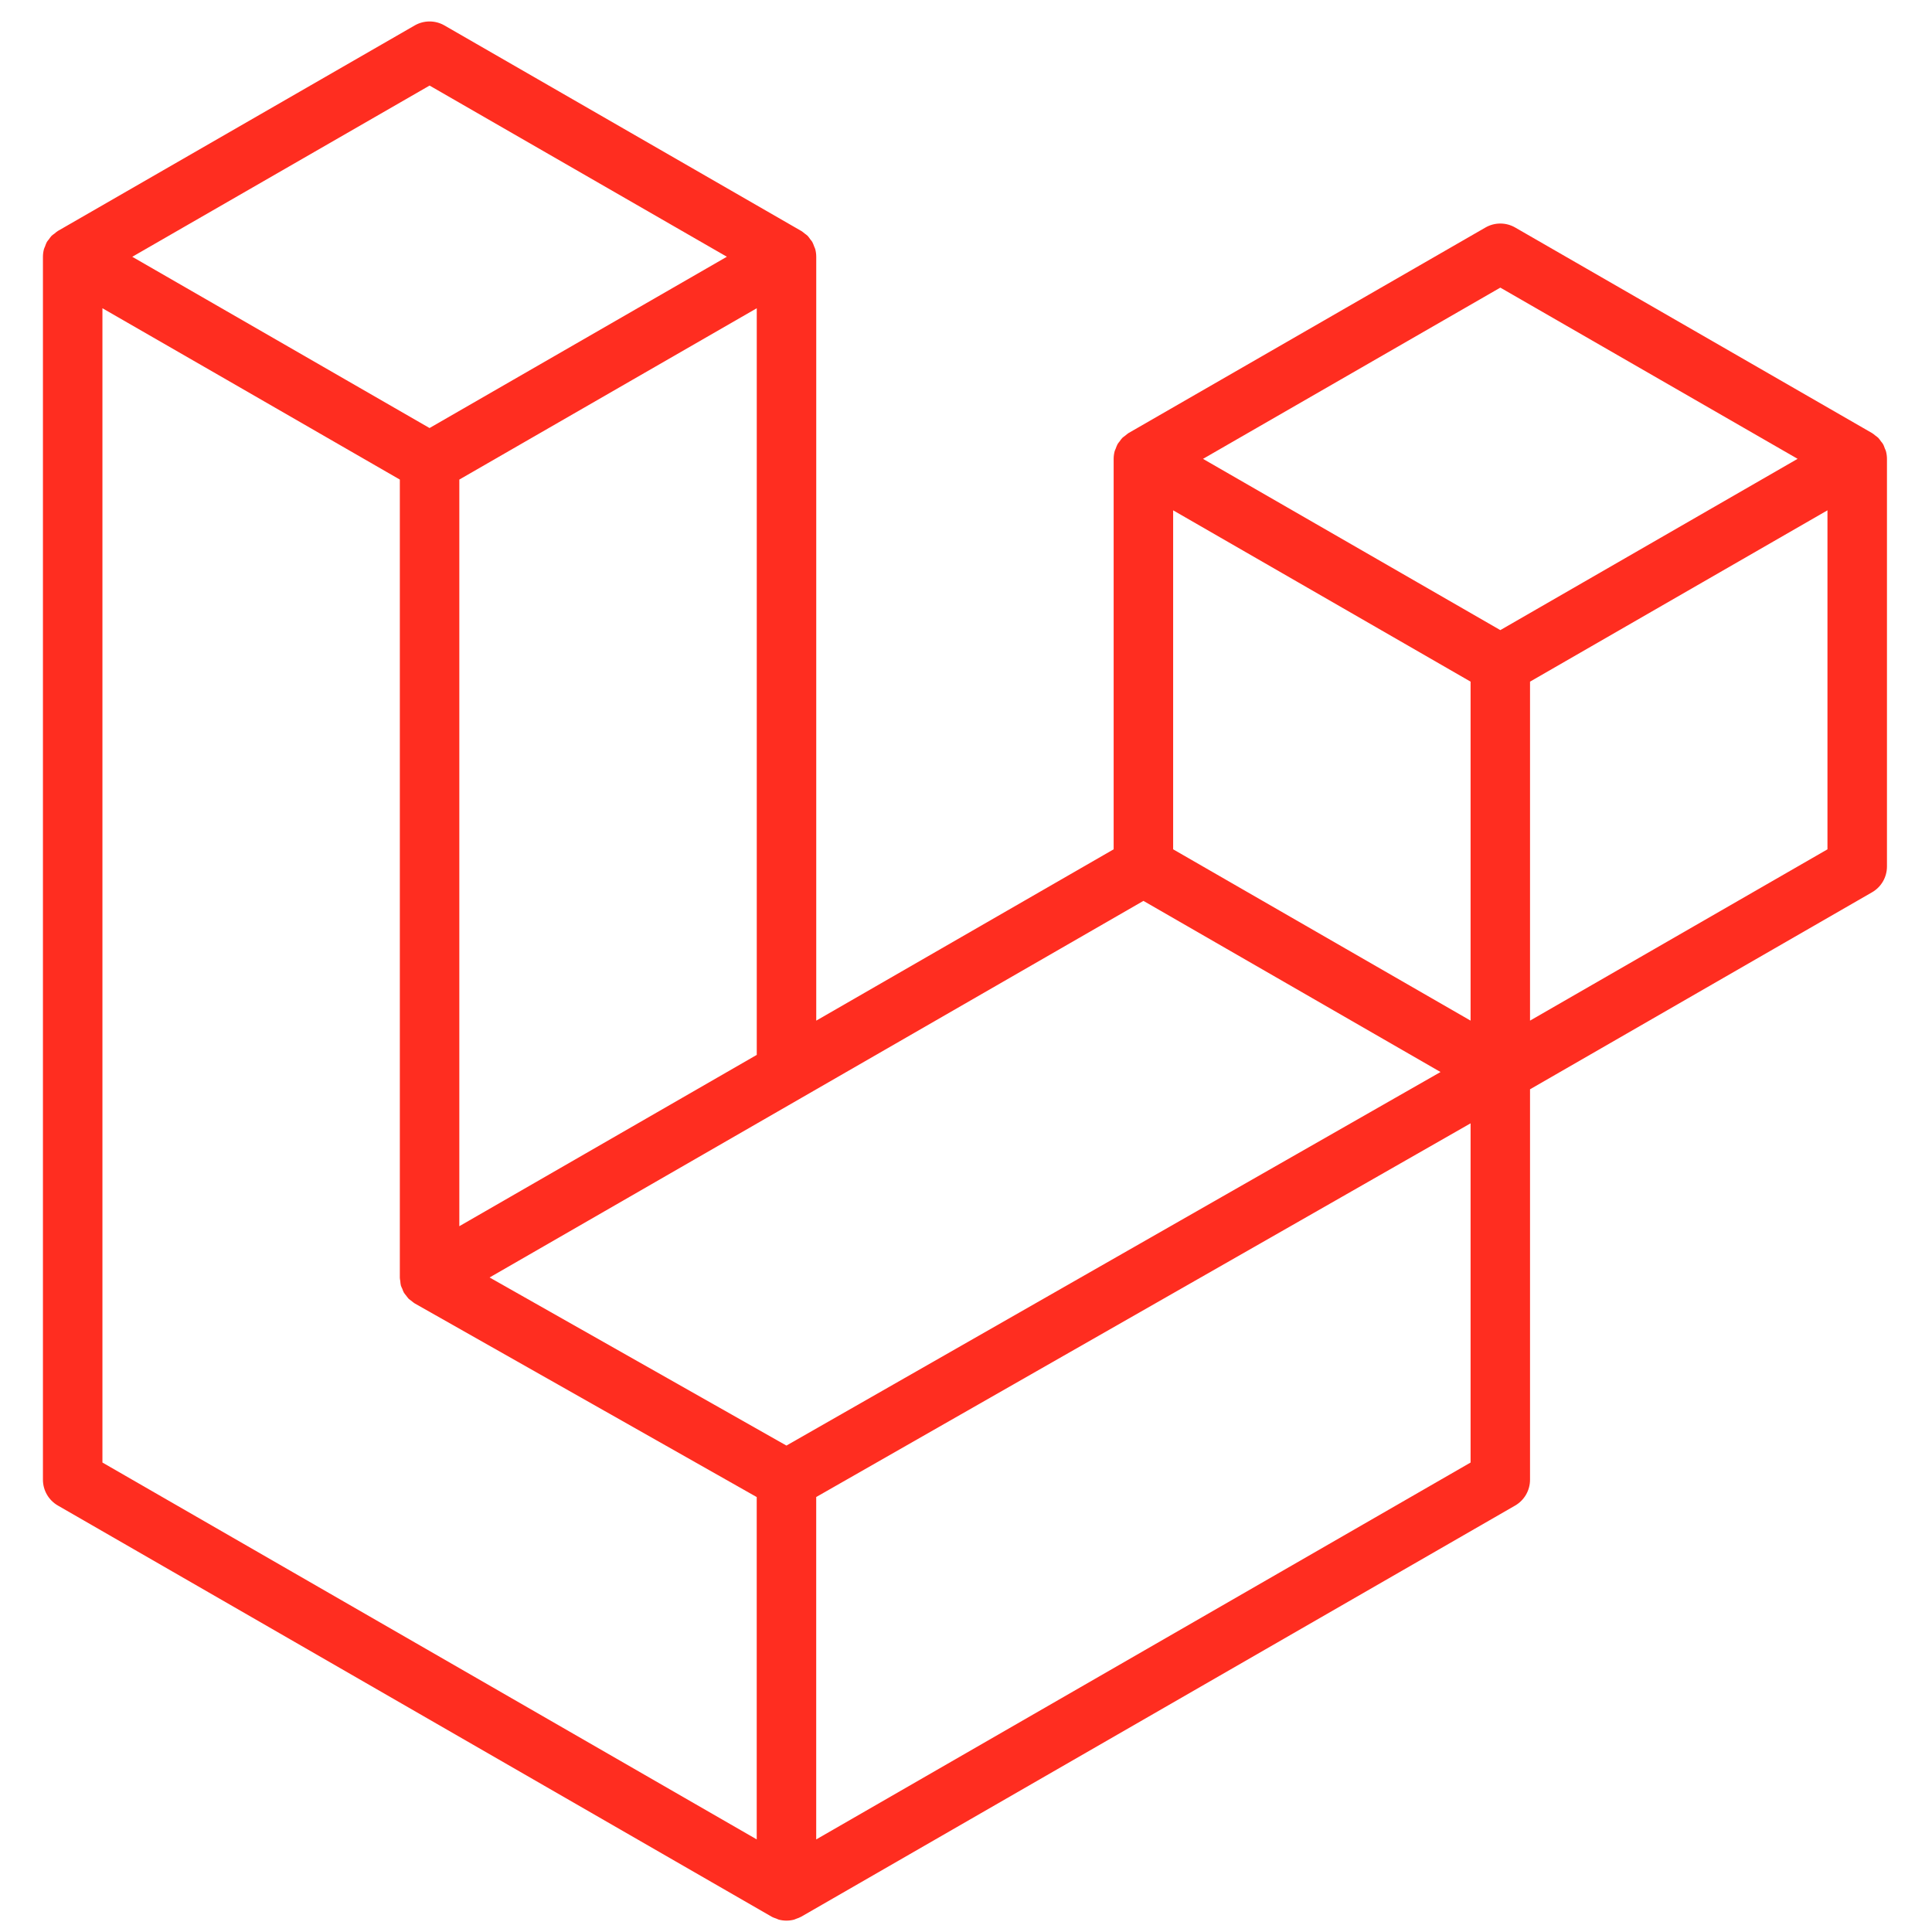
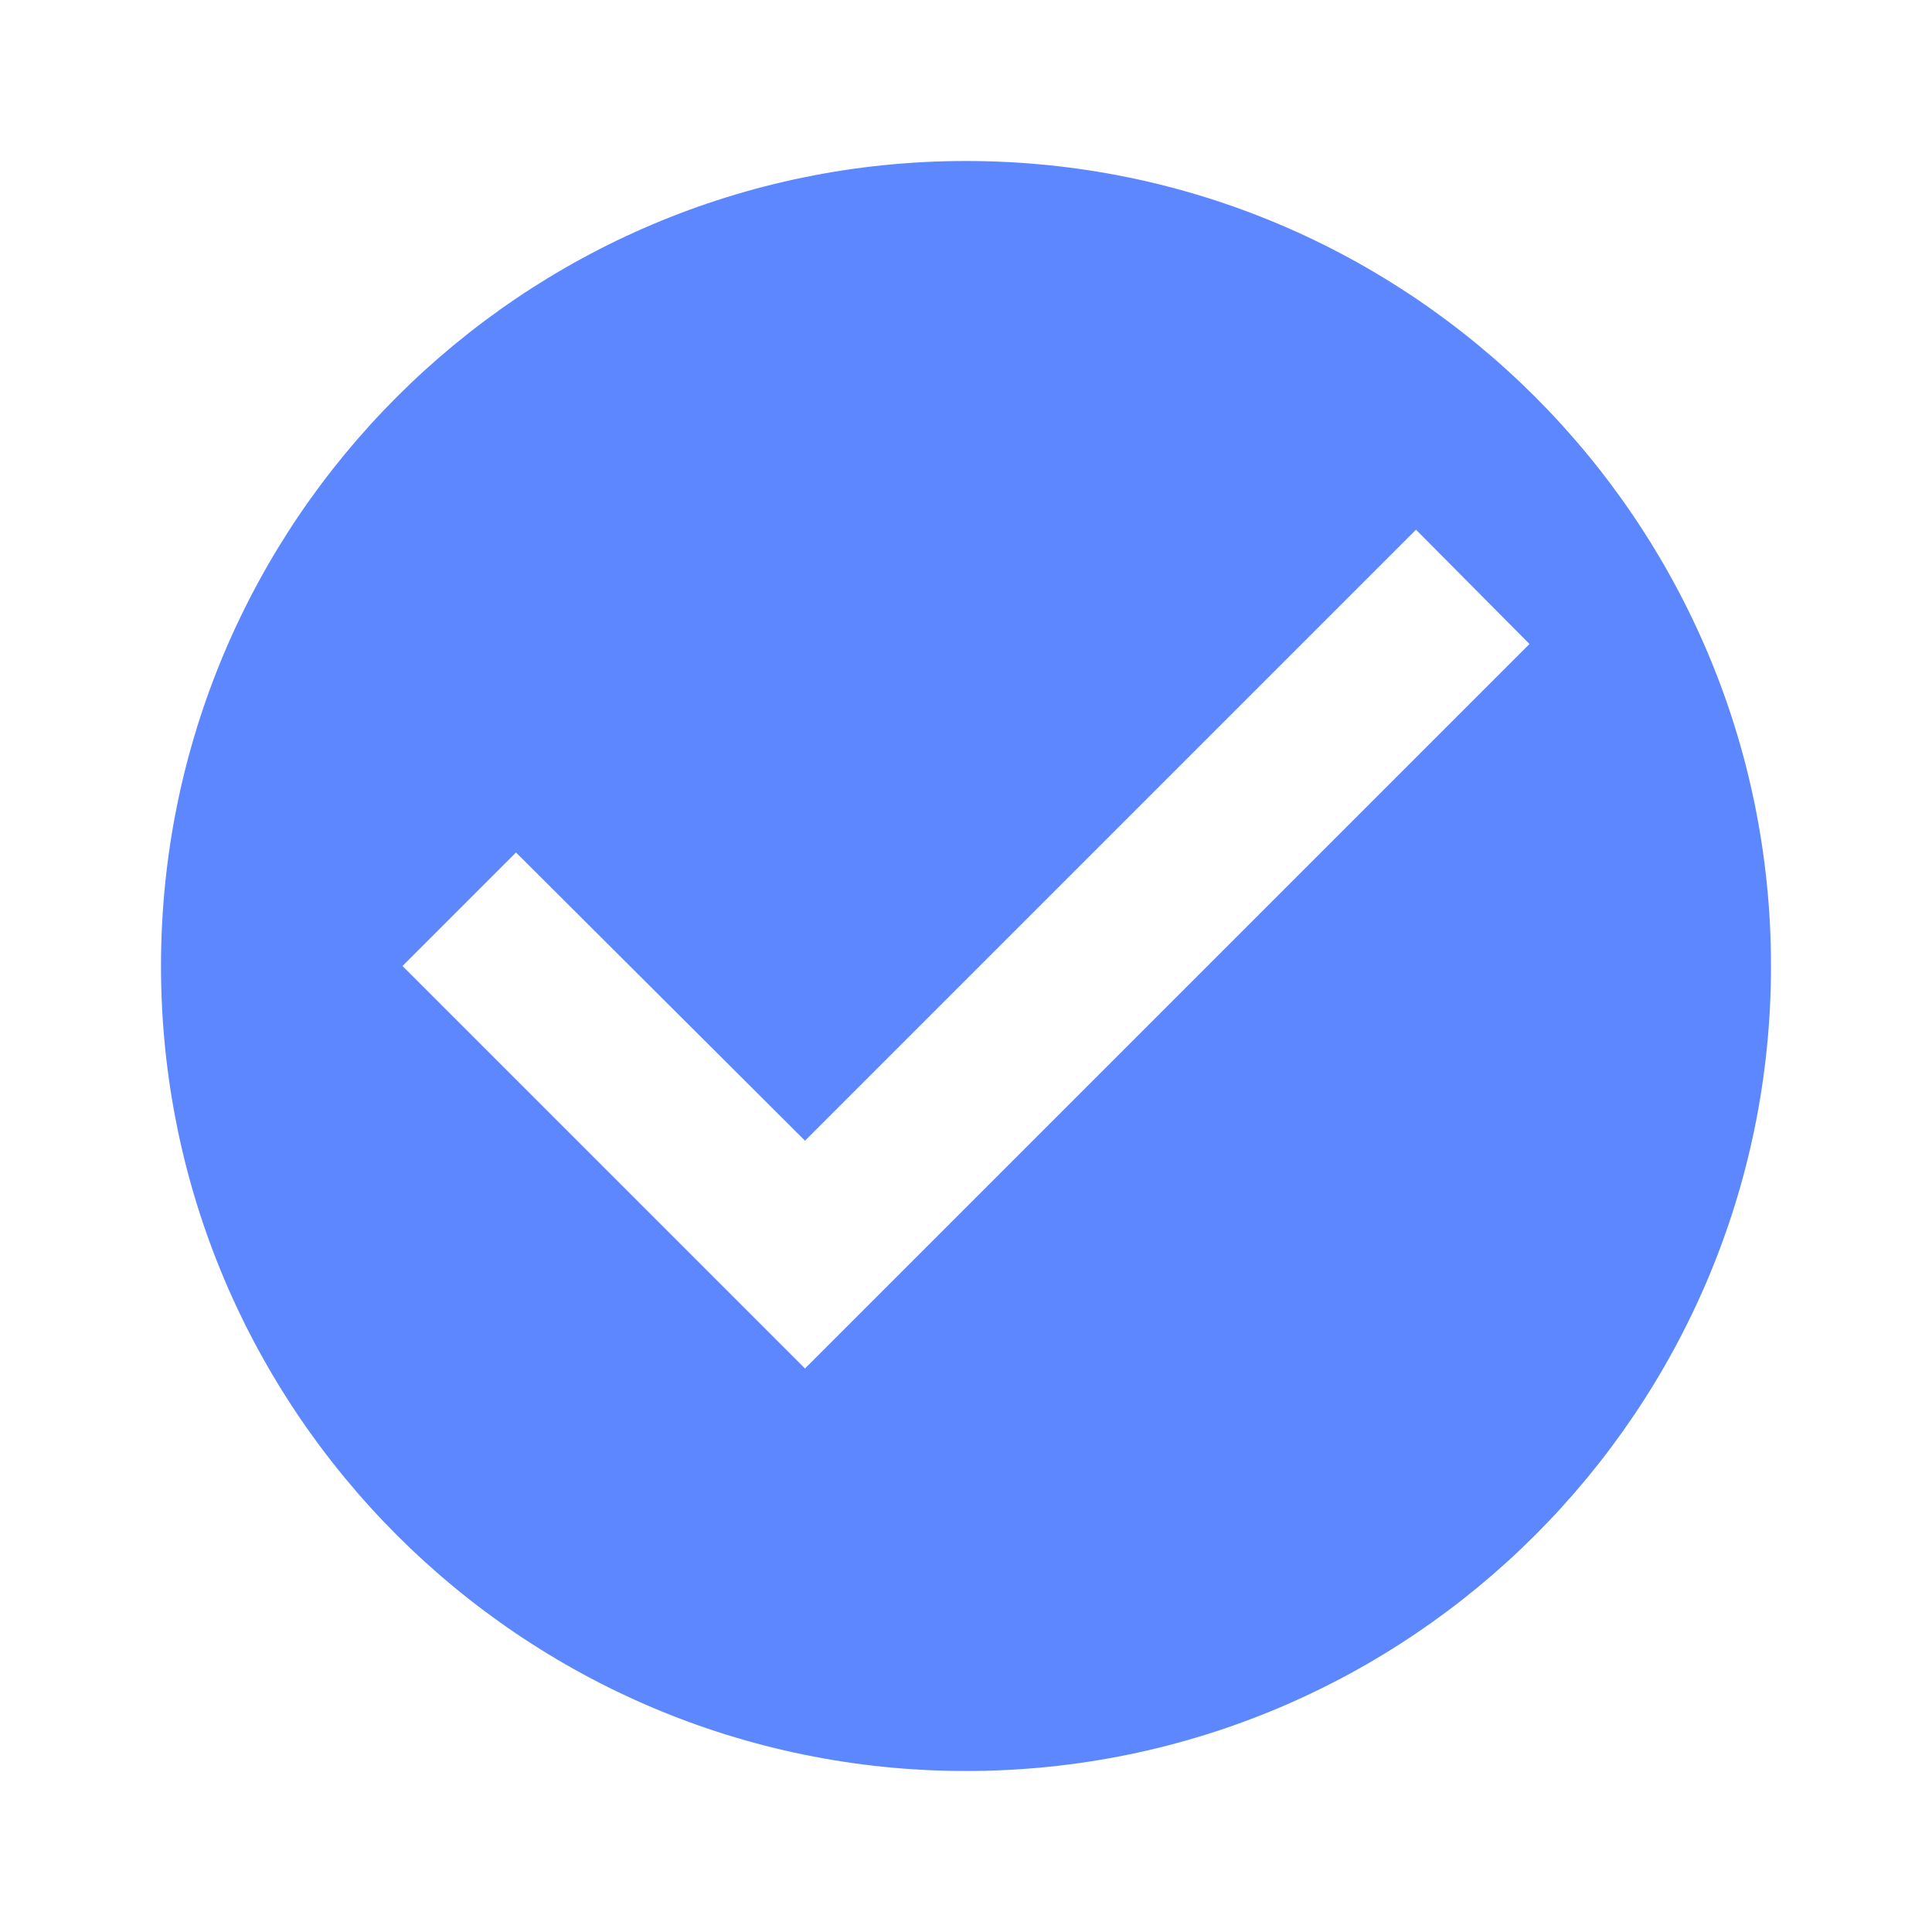
- <svg xmlns="http://www.w3.org/2000/svg" width="166" height="166" viewBox="0 0 166 166" fill="none">
-   <path fill-rule="evenodd" clip-rule="evenodd" d="M162.041 38.759C162.099 38.977 162.129 39.201 162.13 39.426V74.452C162.13 74.902 162.011 75.344 161.786 75.733C161.561 76.122 161.237 76.444 160.847 76.668L131.462 93.594V127.141C131.462 128.054 130.977 128.897 130.186 129.357L68.847 164.683C68.707 164.763 68.554 164.814 68.401 164.868C68.343 164.887 68.289 164.922 68.228 164.938C67.8 165.051 67.349 165.051 66.92 164.938C66.85 164.919 66.786 164.881 66.719 164.855C66.579 164.804 66.432 164.76 66.298 164.683L4.972 129.357C4.583 129.133 4.259 128.81 4.034 128.421C3.808 128.032 3.69 127.591 3.689 127.141L3.689 22.063C3.689 21.834 3.721 21.61 3.779 21.393C3.798 21.32 3.843 21.253 3.868 21.179C3.916 21.045 3.961 20.908 4.031 20.783C4.079 20.7 4.149 20.633 4.206 20.557C4.28 20.454 4.347 20.349 4.433 20.26C4.506 20.186 4.602 20.132 4.685 20.068C4.778 19.992 4.861 19.909 4.966 19.848L35.633 2.185C36.022 1.961 36.462 1.844 36.91 1.844C37.358 1.844 37.798 1.961 38.186 2.185L68.851 19.848H68.857C68.959 19.912 69.045 19.992 69.138 20.065C69.221 20.129 69.313 20.186 69.387 20.257C69.476 20.349 69.54 20.454 69.616 20.557C69.671 20.633 69.744 20.7 69.789 20.783C69.862 20.911 69.904 21.045 69.955 21.179C69.98 21.253 70.025 21.32 70.044 21.396C70.103 21.614 70.133 21.838 70.133 22.063V87.694L95.686 72.974V39.423C95.686 39.2 95.718 38.973 95.775 38.759C95.798 38.683 95.839 38.615 95.865 38.542C95.916 38.408 95.96 38.271 96.031 38.146C96.079 38.063 96.149 37.996 96.203 37.92C96.279 37.818 96.343 37.712 96.433 37.623C96.506 37.549 96.599 37.495 96.681 37.431C96.777 37.355 96.86 37.272 96.962 37.211L127.633 19.548C128.021 19.324 128.461 19.206 128.91 19.206C129.358 19.206 129.798 19.324 130.186 19.548L160.85 37.211C160.959 37.275 161.042 37.355 161.137 37.428C161.217 37.492 161.31 37.549 161.383 37.62C161.473 37.712 161.536 37.818 161.613 37.92C161.67 37.996 161.741 38.063 161.785 38.146C161.859 38.271 161.9 38.408 161.951 38.542C161.98 38.615 162.021 38.683 162.041 38.759ZM157.018 72.974V43.848L146.287 50.028L131.462 58.568V87.694L157.021 72.974H157.018ZM126.354 125.663V96.518L111.771 104.85L70.13 128.626V158.046L126.354 125.663ZM8.801 26.485V125.663L65.018 158.043V128.629L35.649 112L35.64 111.994L35.627 111.988C35.528 111.93 35.445 111.847 35.353 111.777C35.273 111.713 35.18 111.662 35.11 111.592L35.104 111.582C35.021 111.502 34.963 111.403 34.893 111.314C34.829 111.228 34.753 111.154 34.702 111.065L34.699 111.055C34.641 110.96 34.606 110.845 34.565 110.736C34.523 110.64 34.469 110.551 34.443 110.449C34.411 110.328 34.405 110.197 34.392 110.072C34.379 109.976 34.354 109.881 34.354 109.785V109.778V41.205L19.532 32.662L8.801 26.485ZM36.913 7.35L11.364 22.063L36.907 36.777L62.453 22.06L36.907 7.35H36.913ZM50.2 99.174L65.022 90.637V26.485L54.291 32.665L39.466 41.205V105.357L50.2 99.174ZM128.91 24.713L103.363 39.426L128.91 54.14L154.453 39.423L128.91 24.713ZM126.354 58.568L111.529 50.028L100.798 43.848V72.974L115.619 81.511L126.354 87.694V58.568ZM67.571 124.205L105.042 102.803L123.772 92.109L98.245 77.405L68.854 94.334L42.066 109.762L67.571 124.205Z" fill="#FF2D20" />
+ <svg xmlns="http://www.w3.org/2000/svg" viewBox="0 0 24 24" fill="#5D87FF">
+   <path d="M12 2C6.48 2 2 6.48 2 12s4.48 10 10 10 10-4.48 10-10S17.52 2 12 2zm-2 15l-5-5 1.41-1.41L10 14.17l7.59-7.59L19 8l-9 9z" />
</svg>
